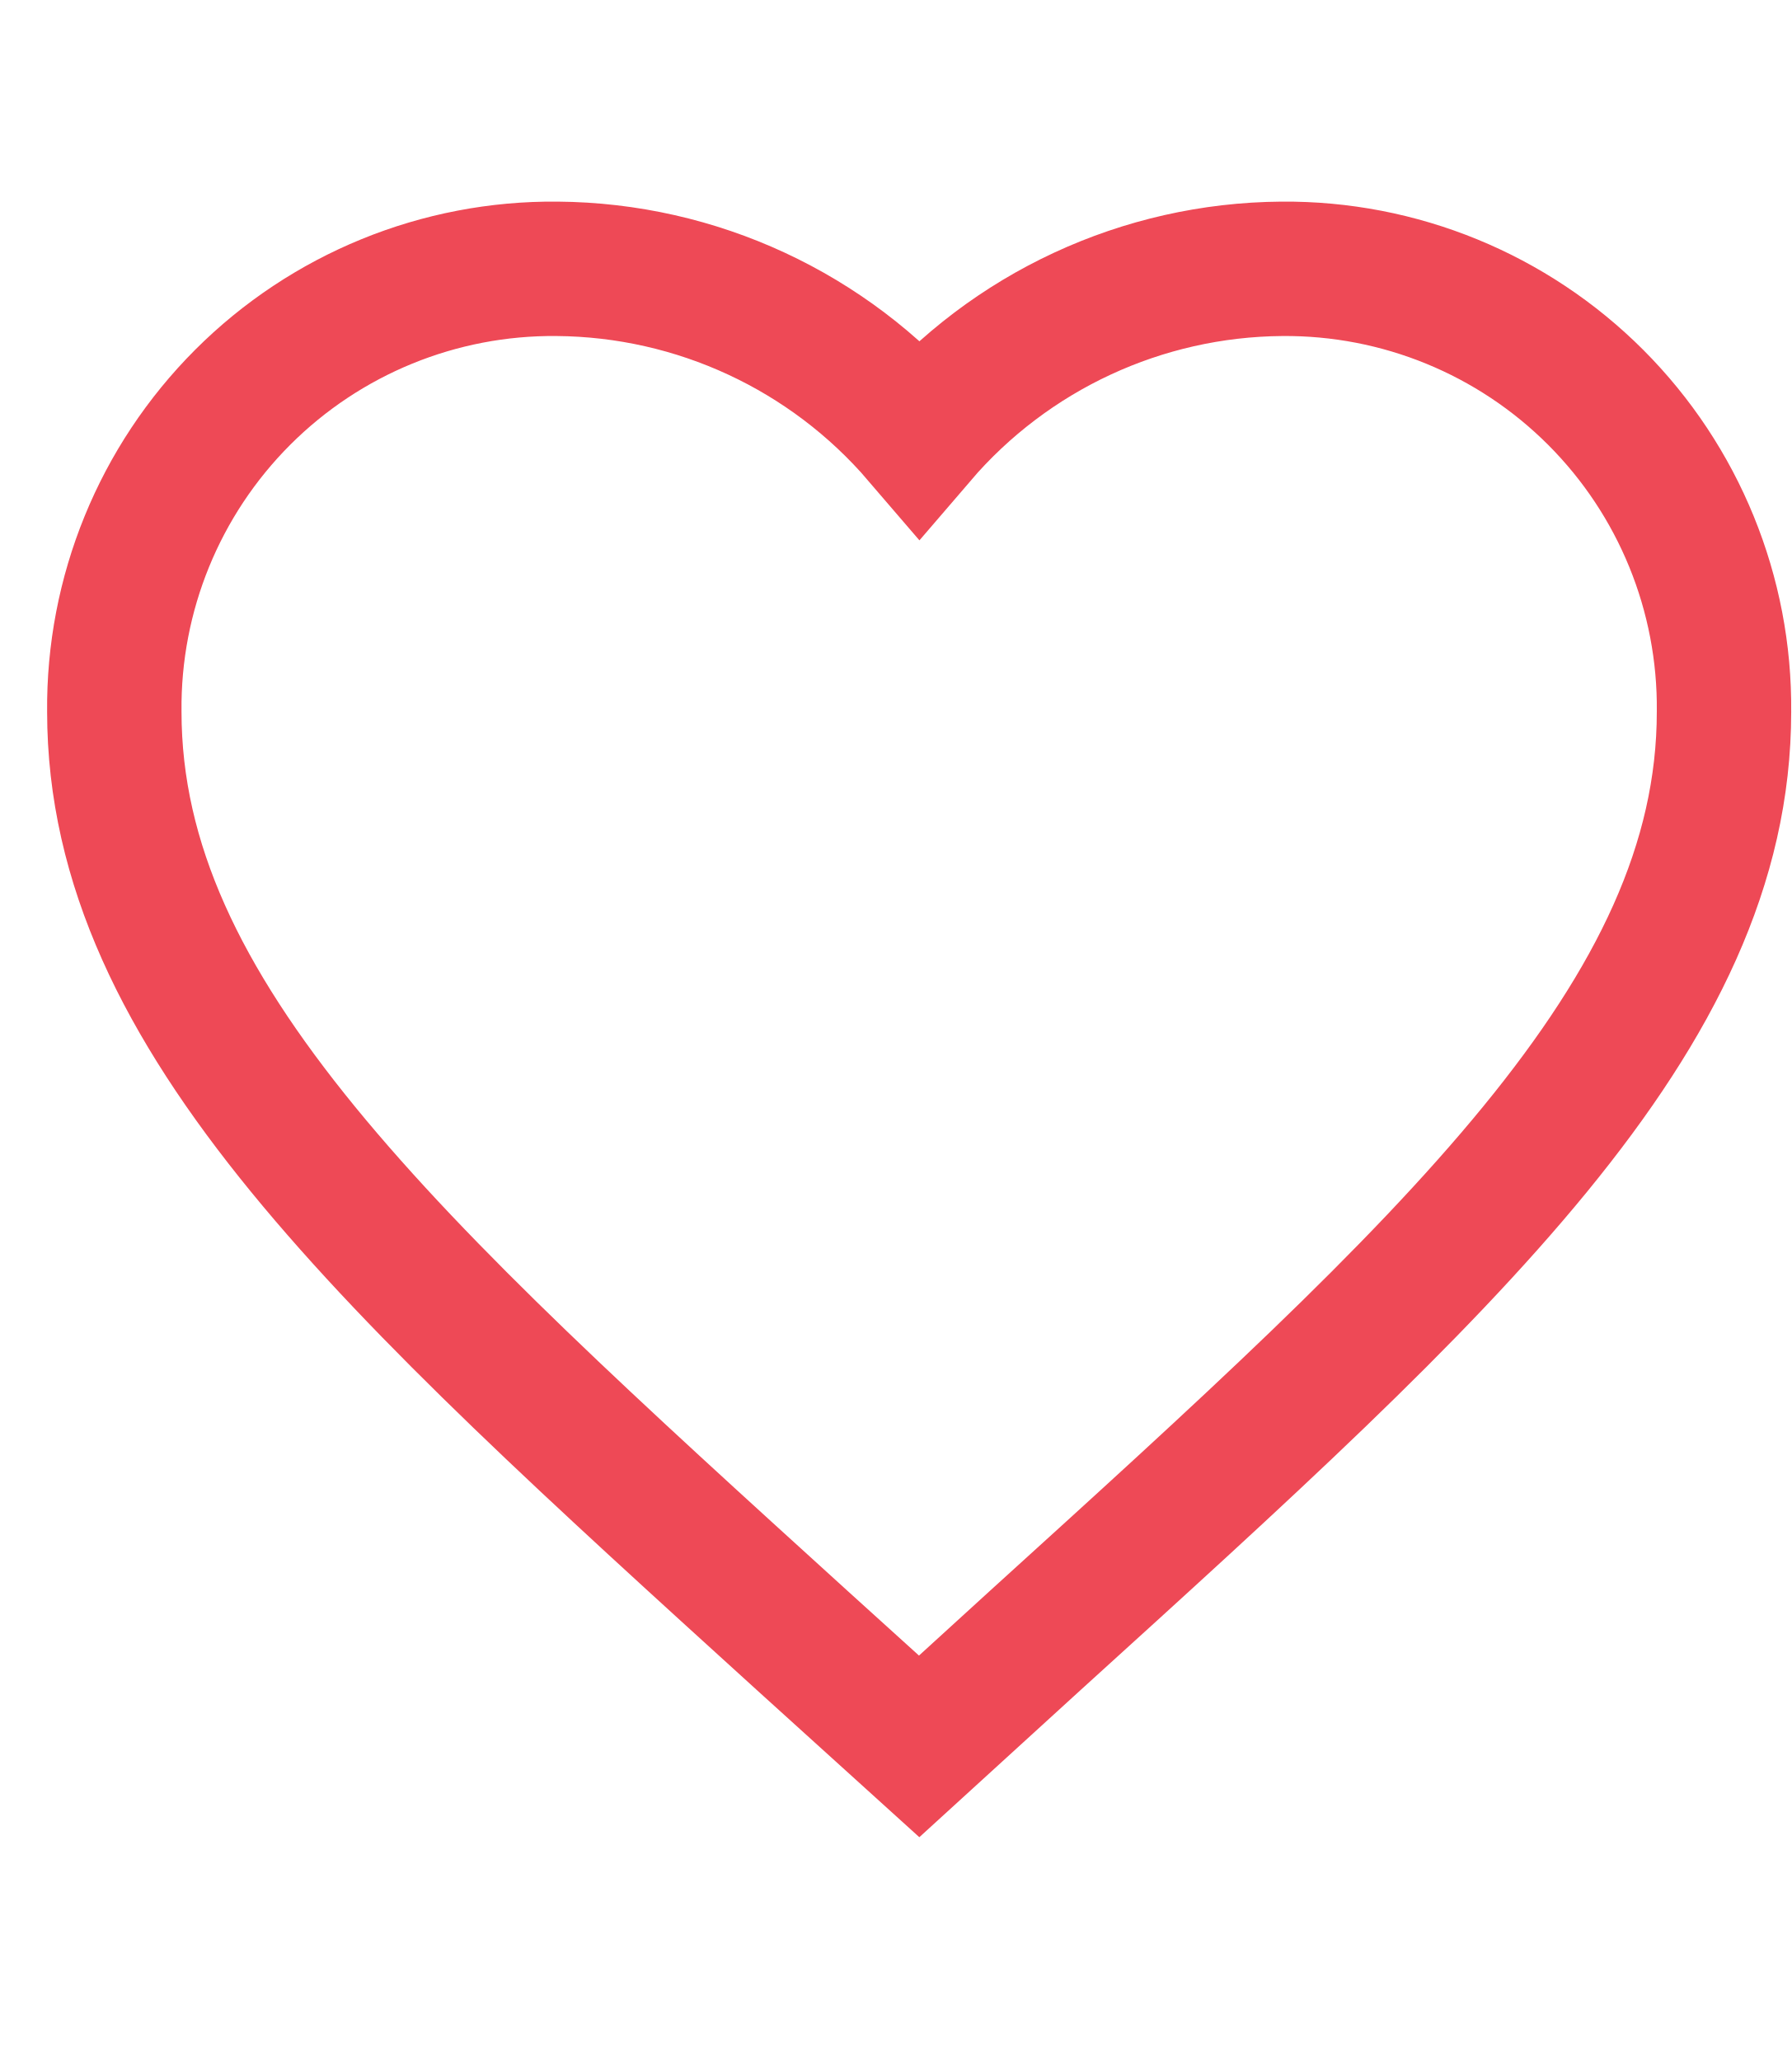
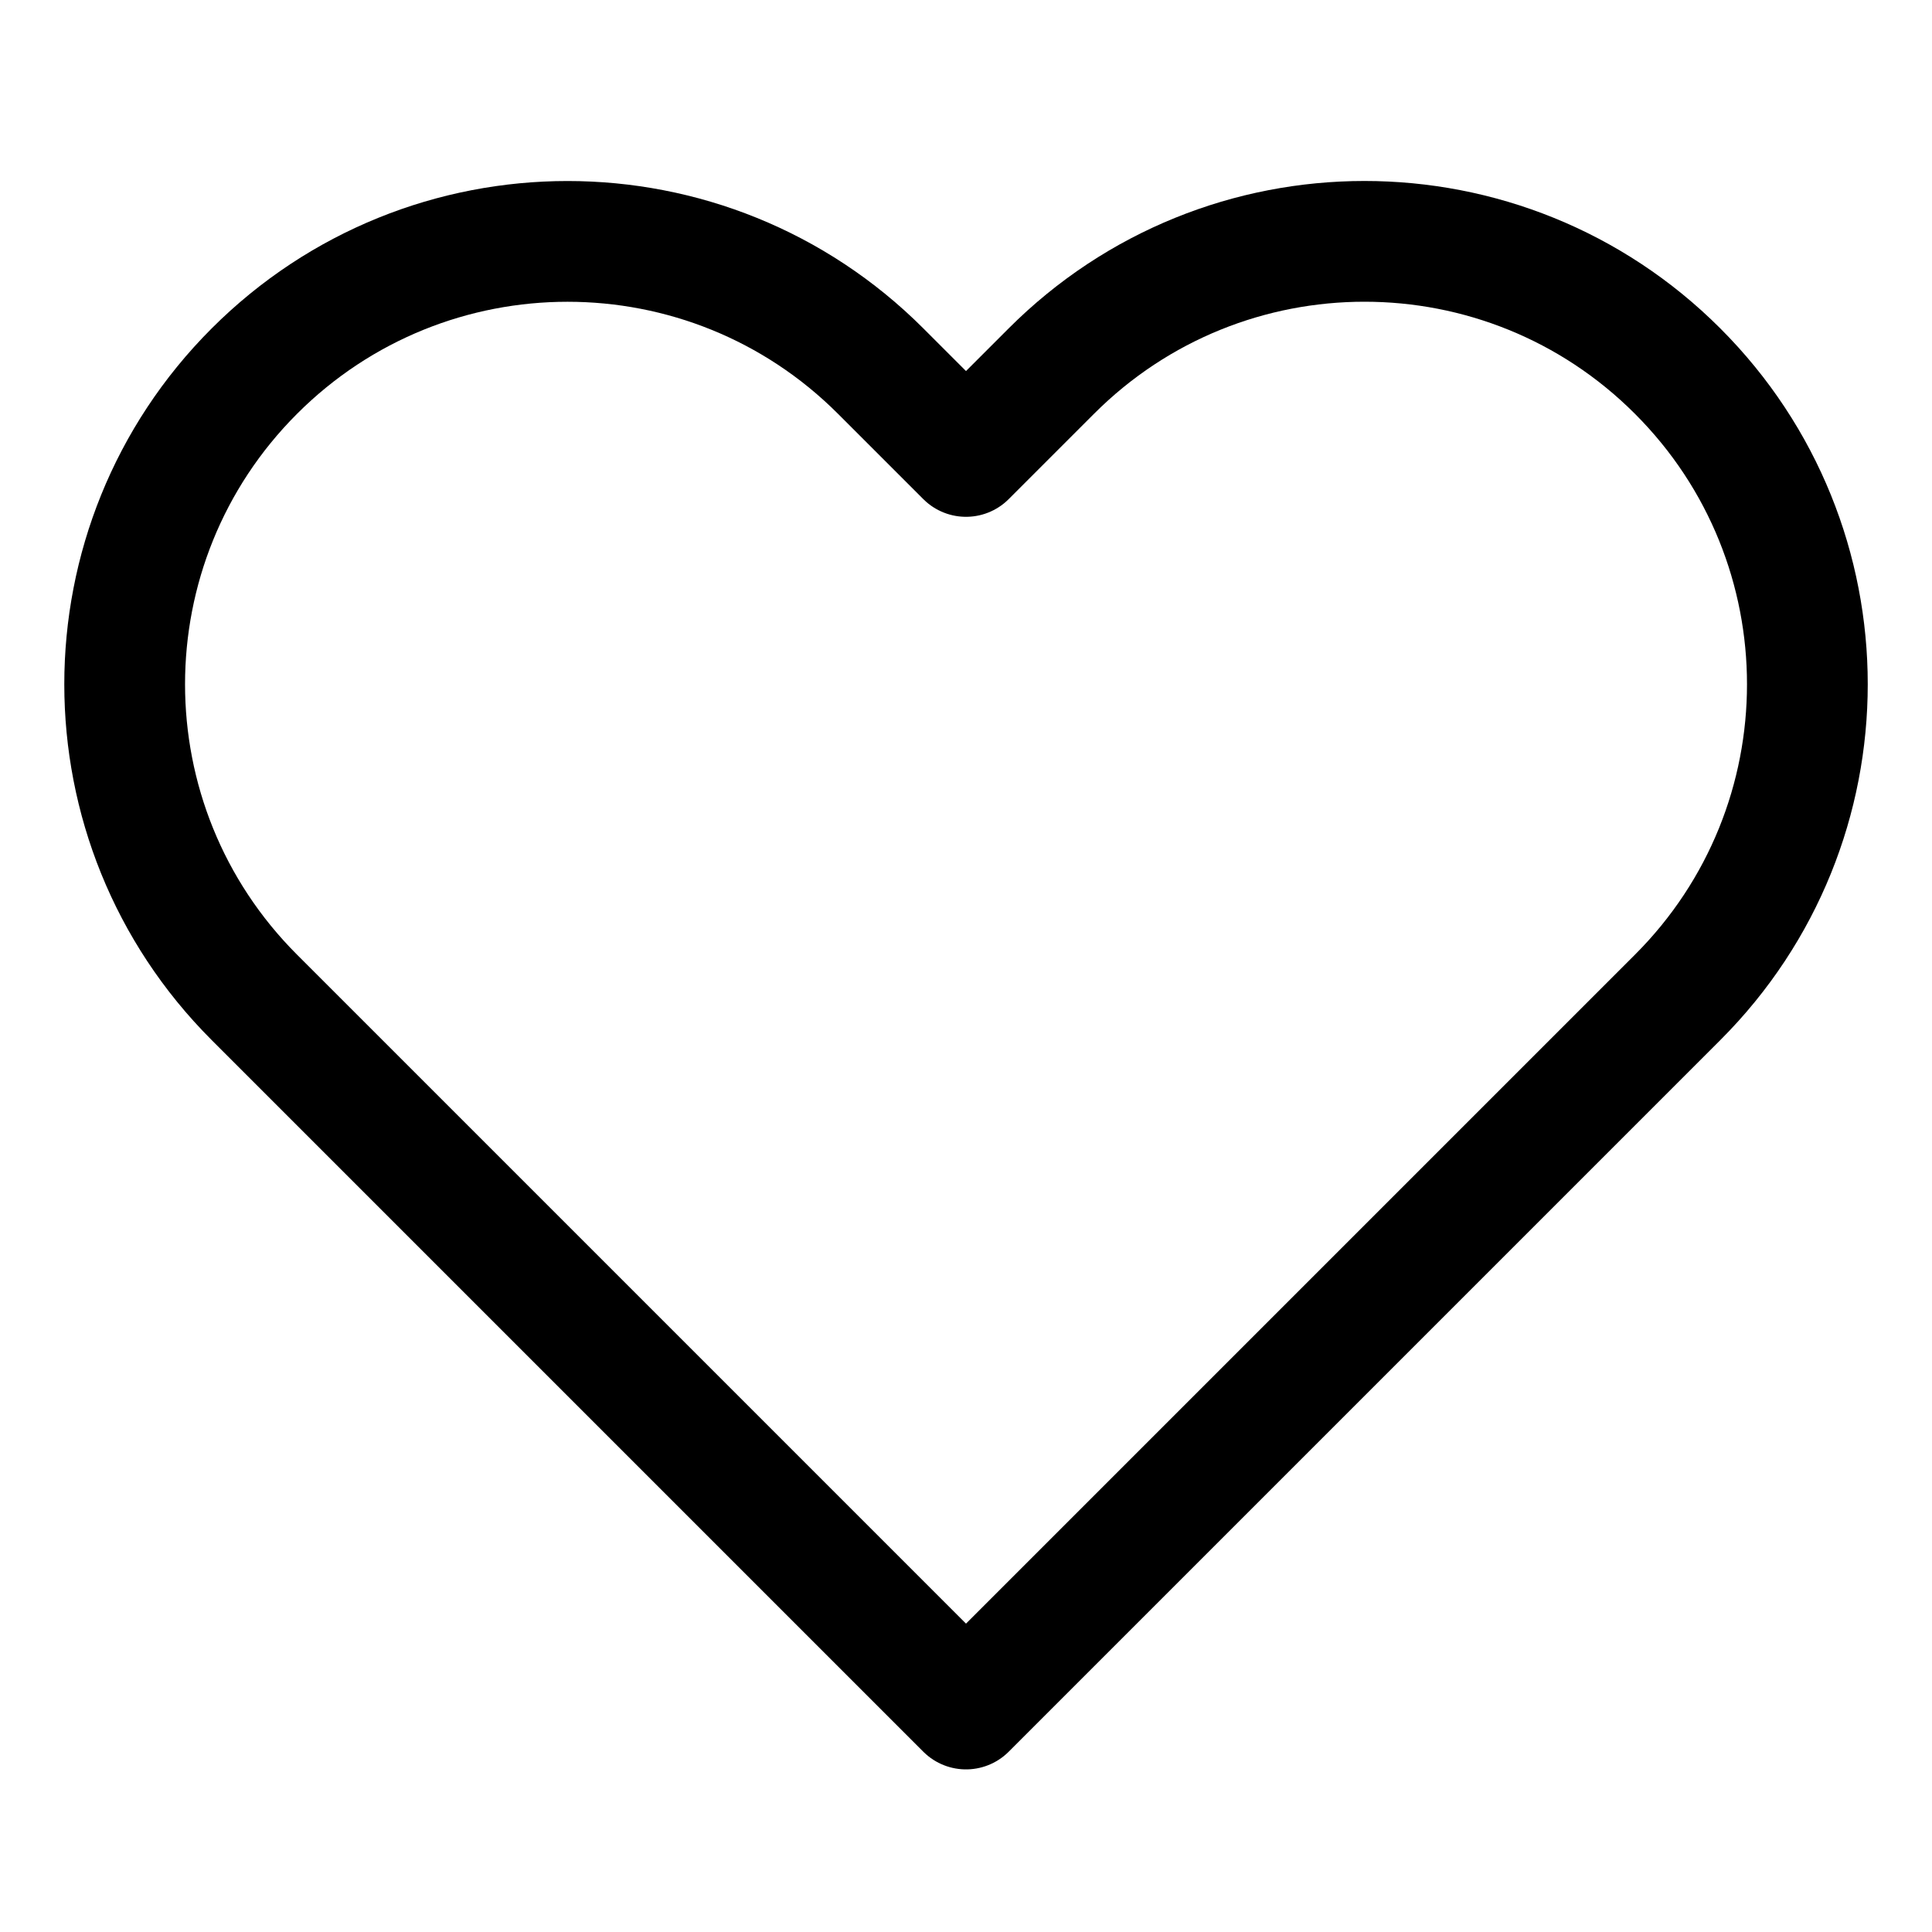
- <svg xmlns="http://www.w3.org/2000/svg" width="20" height="23" viewBox="0 0 20 23">
-   <g transform="translate(-5149 6596)">
-     <rect width="20" height="23" transform="translate(5149 -6596)" fill="none" />
-     <path d="M13.03,0A5.381,5.381,0,0,0,8.986,1.878,5.381,5.381,0,0,0,4.942,0,4.894,4.894,0,0,0,0,4.942c0,3.4,3.055,6.165,7.683,10.37l1.3,1.177,1.3-1.186c4.628-4.2,7.683-6.964,7.683-10.361A4.894,4.894,0,0,0,13.03,0Z" transform="translate(5150.276 -6593)" fill="none" stroke="#EE4956" stroke-width="1.5" />
-   </g>
+ <svg xmlns="http://www.w3.org/2000/svg" width="24" height="24" viewBox="0 0 24 24" fill="none" stroke="currentColor" stroke-width="1.5" stroke-linecap="round" stroke-linejoin="round">
+   <path d="M20.84 4.61a5.5 5.5 0 0 0-7.78 0L12 5.67l-1.06-1.06a5.5 5.5 0 0 0-7.78 7.78l1.06 1.06L12 21.23l7.78-7.78 1.06-1.06a5.5 5.5 0 0 0 0-7.78z" />
</svg>
